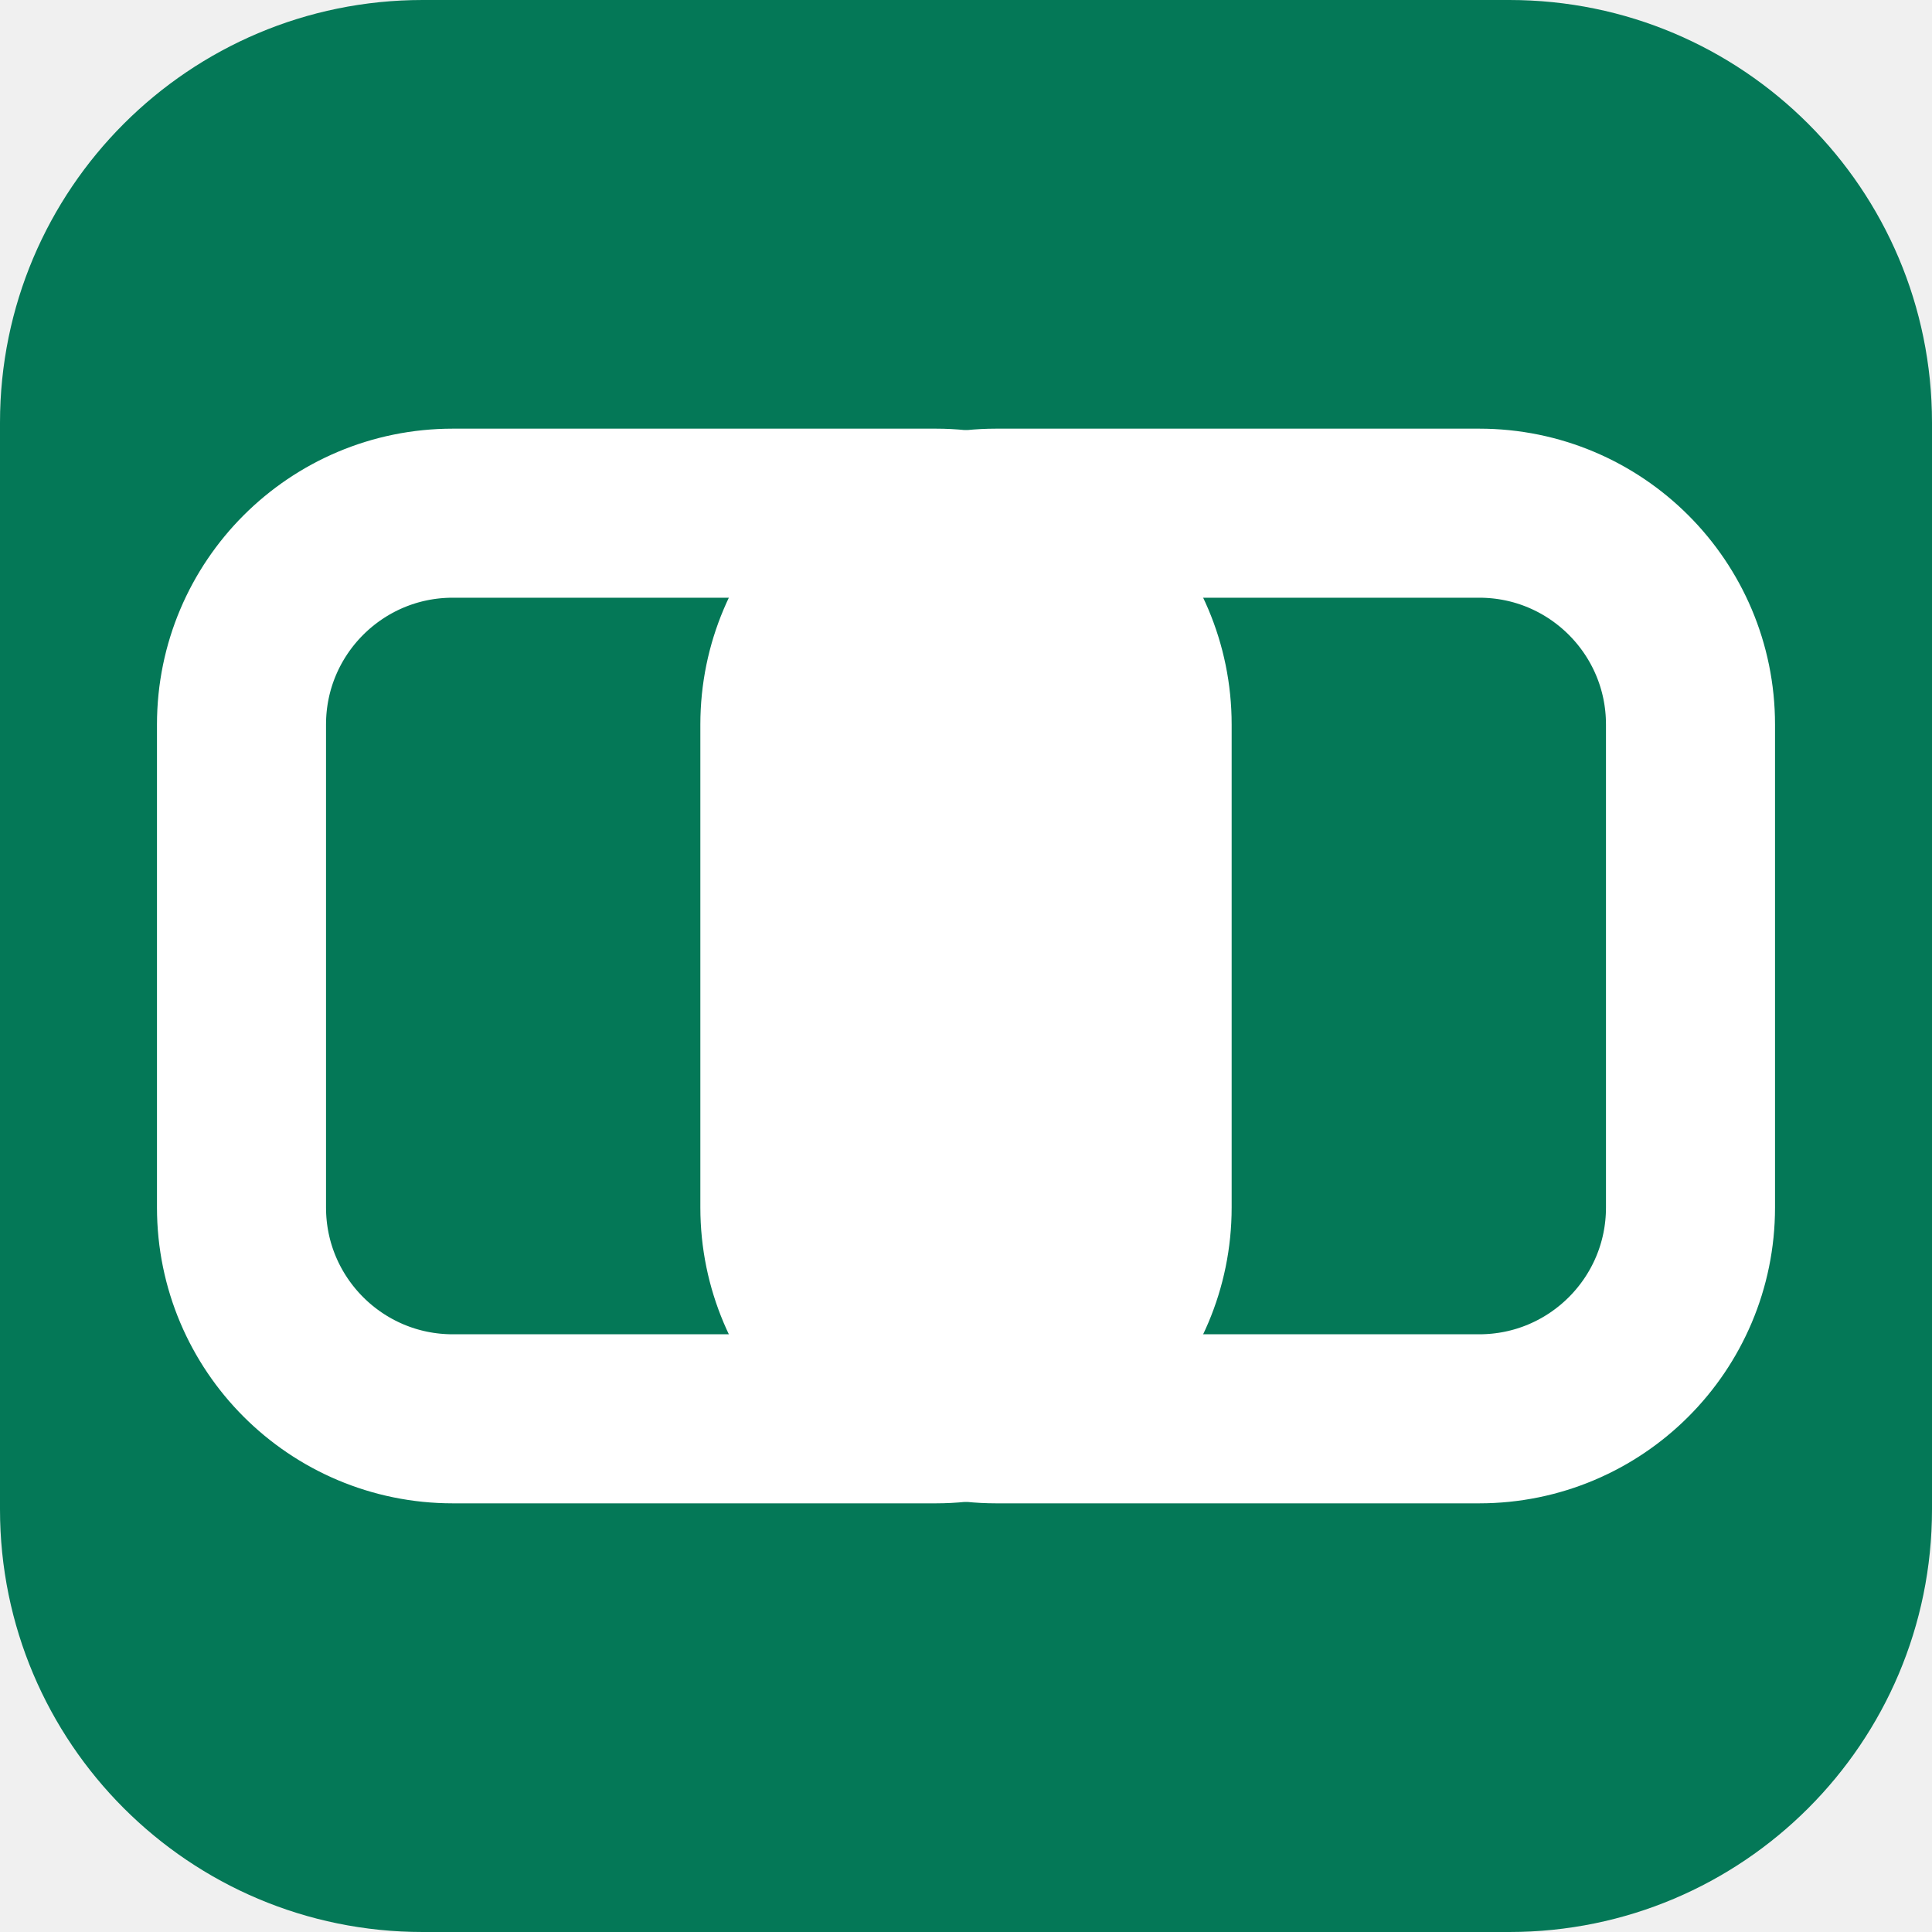
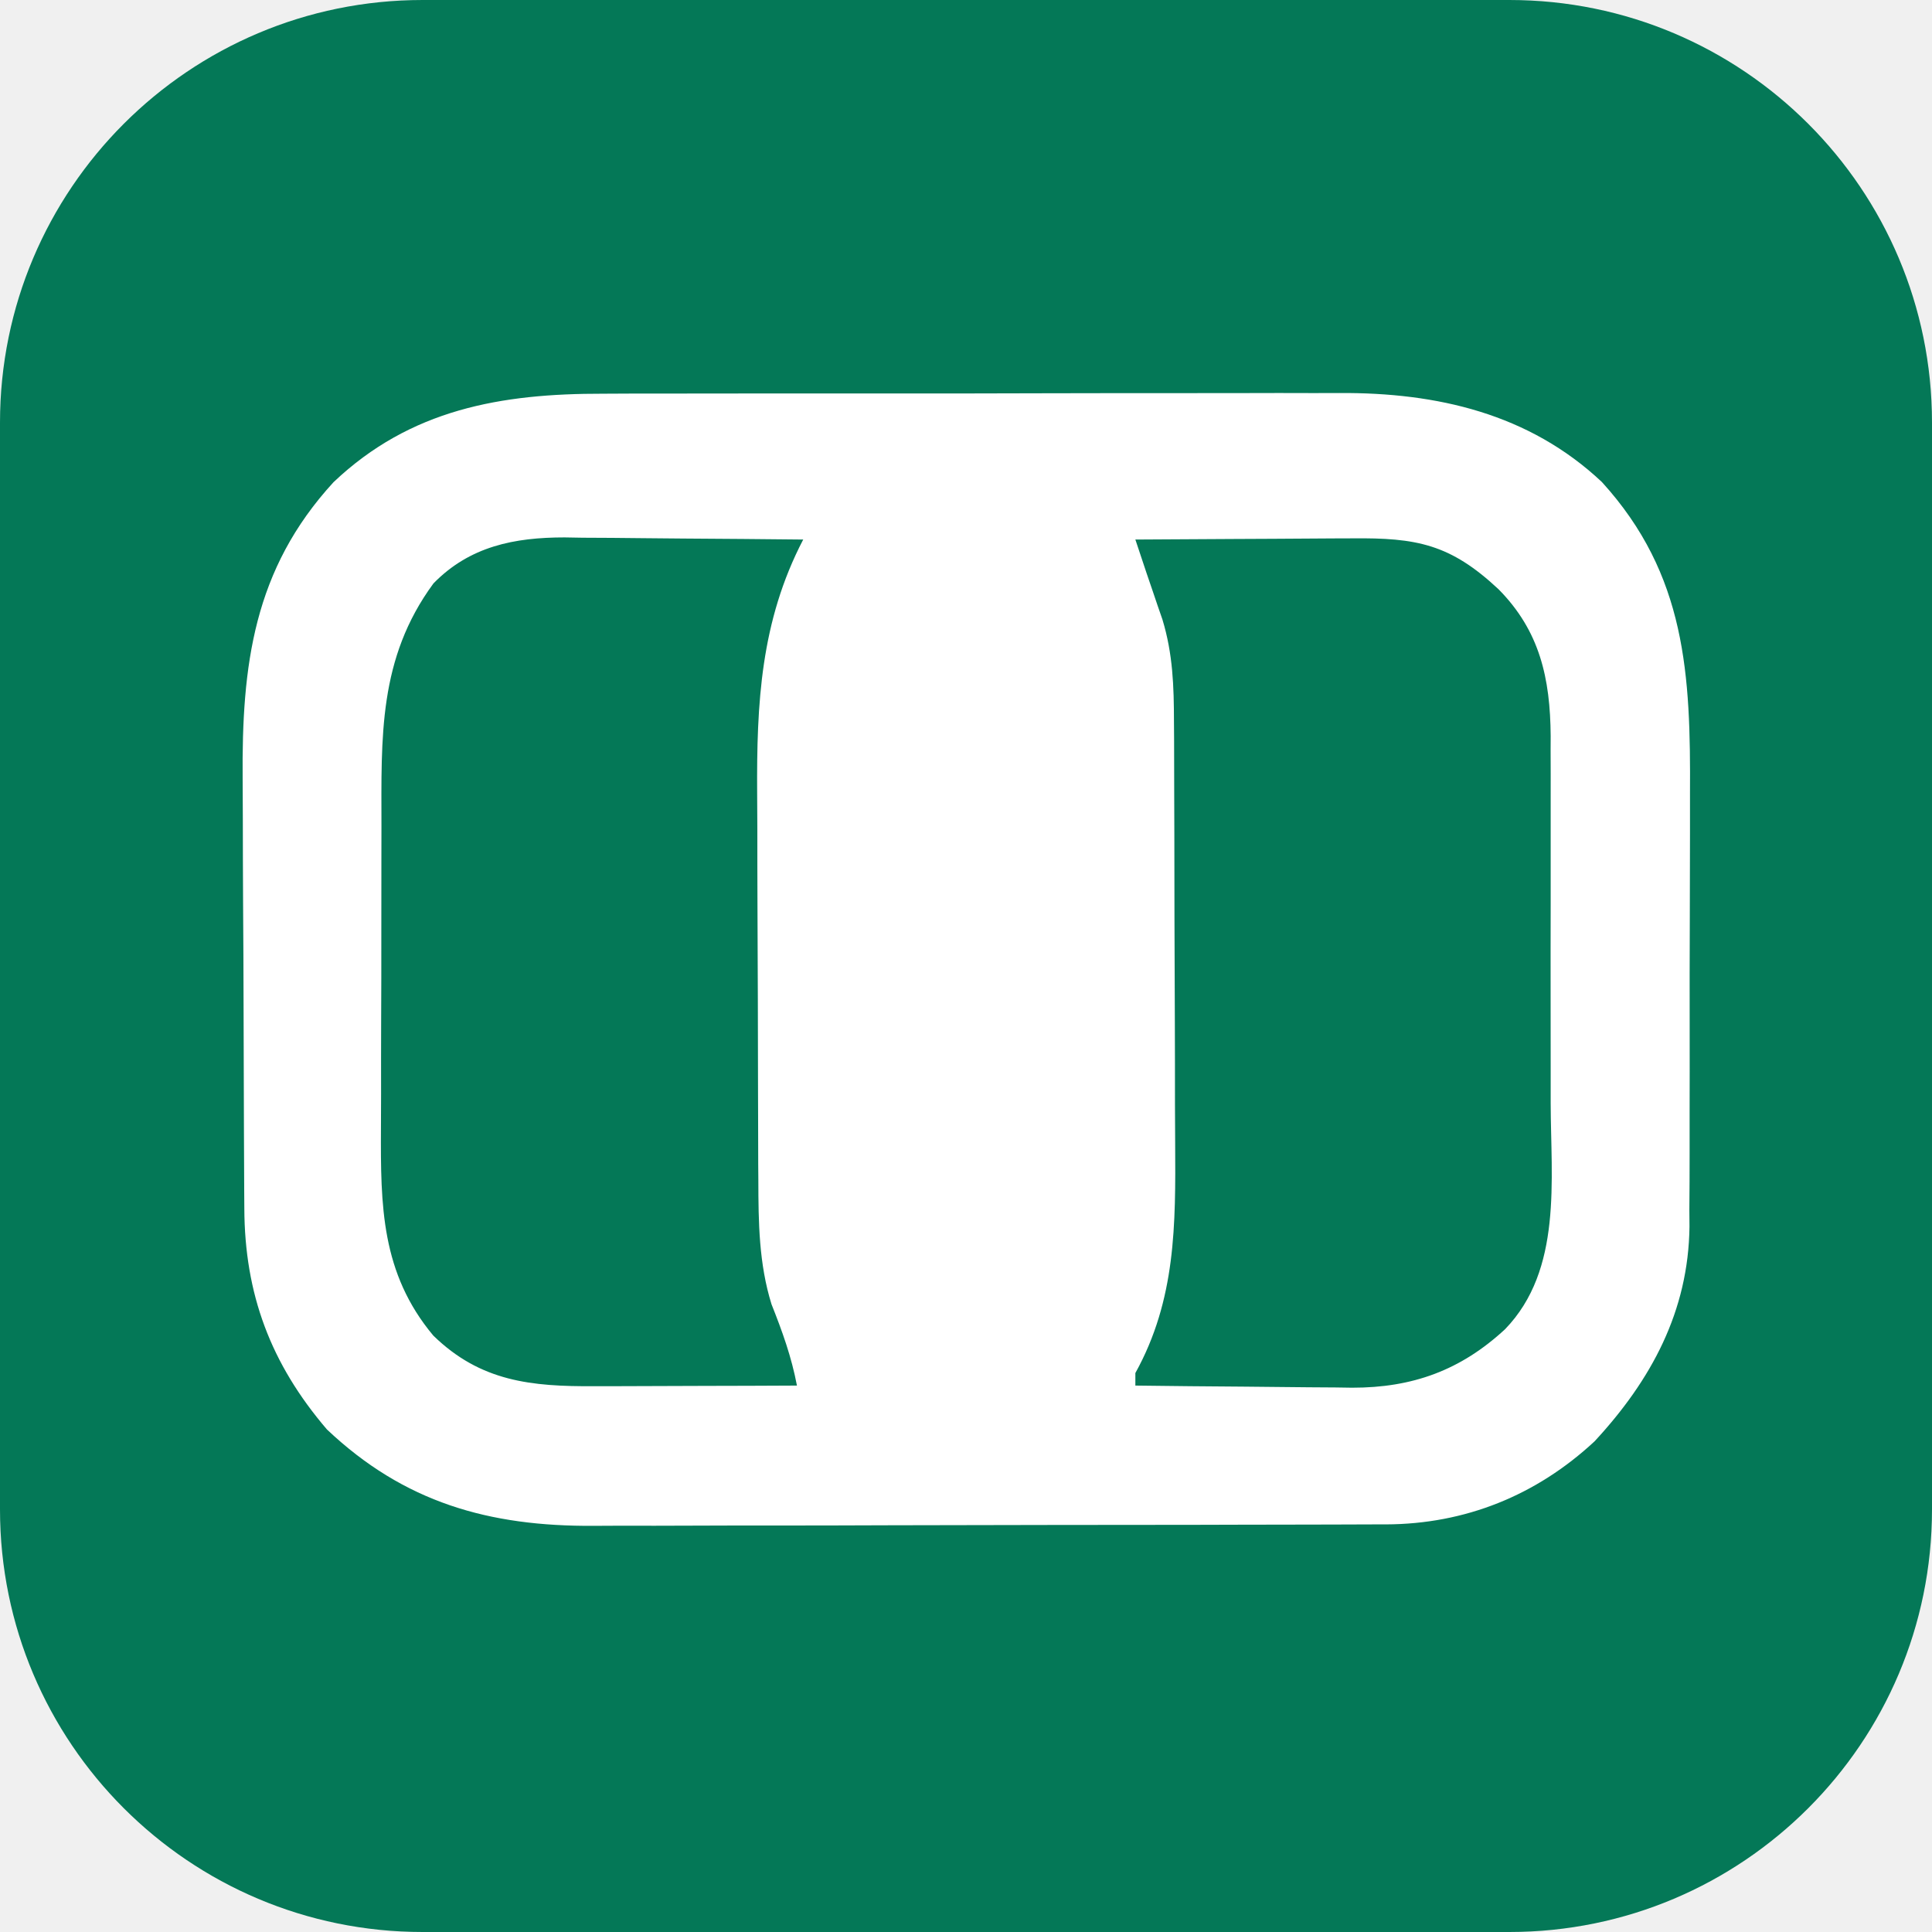
<svg xmlns="http://www.w3.org/2000/svg" viewBox="0 0 32 32">
  <rect width="32" height="32" rx="7" fill="#047857" />
-   <defs>
-     <clipPath id="f">
-       <rect x="4" y="8.5" width="15" height="15" rx="3.5" />
-     </clipPath>
-   </defs>
-   <rect x="4" y="8.5" width="15" height="15" rx="3.5" fill="none" stroke="#fff" stroke-width="2.8" />
-   <rect x="13" y="8.5" width="15" height="15" rx="3.5" fill="none" stroke="#fff" stroke-width="2.8" />
-   <g clip-path="url(#f)">
-     <rect x="13" y="8.5" width="15" height="15" rx="3.5" fill="#fff" />
+   <g fill="#FFFFFF" fill-rule="evenodd" transform="translate(2.82, 2.19) scale(0.1038)">
+     <path d="M0 0 C1.4 -0 2.8 -0.01 4.2 -0.02 C7.98 -0.03 11.76 -0.03 15.55 -0.03 C18.71 -0.03 21.88 -0.03 25.05 -0.04 C32.53 -0.05 40.01 -0.05 47.49 -0.04 C55.18 -0.03 62.87 -0.05 70.56 -0.07 C77.19 -0.09 83.82 -0.09 90.45 -0.09 C94.39 -0.09 98.34 -0.09 102.29 -0.1 C106 -0.12 109.72 -0.11 113.44 -0.1 C114.79 -0.1 116.14 -0.1 117.5 -0.11 C133.06 -0.2 147.78 3.17 159.39 14.09 C172.86 28.89 173.56 44.85 173.45 63.85 C173.45 66.03 173.45 68.2 173.45 70.38 C173.45 74.92 173.44 79.46 173.42 84 C173.39 89.8 173.39 95.6 173.4 101.4 C173.41 105.89 173.4 110.38 173.39 114.87 C173.39 117 173.39 119.14 173.39 121.28 C173.39 124.27 173.38 127.27 173.35 130.26 C173.36 130.69 173.36 130.69 173.37 132.89 C173.21 146.4 167.28 157.39 158.22 167.17 C148.92 175.81 137.56 180.38 124.92 180.42 C124.34 180.42 123.75 180.42 123.14 180.42 C121.18 180.43 119.22 180.43 117.26 180.44 C115.85 180.44 114.44 180.45 113.03 180.45 C109.21 180.46 105.38 180.47 101.56 180.47 C99.16 180.48 96.77 180.48 94.38 180.49 C86.87 180.5 79.37 180.51 71.87 180.51 C63.23 180.52 54.59 180.54 45.96 180.56 C39.27 180.59 32.58 180.6 25.89 180.6 C21.9 180.6 17.91 180.6 13.92 180.62 C10.16 180.64 6.4 180.64 2.64 180.63 C1.27 180.63 -0.1 180.64 -1.47 180.65 C-18.18 180.76 -31.73 176.93 -44.05 165.27 C-53.04 154.77 -57.18 143.64 -57.23 130.01 C-57.23 129.08 -57.24 128.16 -57.25 127.2 C-57.27 124.14 -57.28 121.08 -57.29 118.02 C-57.29 116.98 -57.3 115.93 -57.3 114.84 C-57.32 109.29 -57.34 103.73 -57.35 98.17 C-57.36 92.45 -57.39 86.74 -57.43 81.02 C-57.46 76.61 -57.46 72.19 -57.47 67.78 C-57.47 65.67 -57.48 63.57 -57.5 61.46 C-57.65 43.35 -55.78 28.04 -43 14.12 C-30.73 2.47 -16.26 -0.03 0 0 Z M-27.05 30.27 C-35.87 42.26 -35.36 54.79 -35.35 69.06 C-35.35 70.88 -35.36 72.7 -35.36 74.52 C-35.37 78.33 -35.37 82.14 -35.37 85.94 C-35.36 90.8 -35.38 95.65 -35.4 100.51 C-35.41 104.27 -35.42 108.02 -35.41 111.78 C-35.41 113.57 -35.42 115.36 -35.43 117.15 C-35.49 129.57 -35.41 140.32 -27.08 150.29 C-19.53 157.65 -11.41 158.43 -1.37 158.37 C-0.91 158.37 -0.91 158.37 1.43 158.37 C4.37 158.36 7.32 158.35 10.26 158.34 C12.26 158.33 14.26 158.33 16.26 158.32 C21.16 158.31 26.05 158.3 30.95 158.27 C30.08 153.68 28.61 149.62 26.89 145.29 C24.88 138.84 24.8 132.21 24.79 125.51 C24.79 125.09 24.79 125.09 24.77 122.97 C24.76 120.23 24.75 117.48 24.75 114.74 C24.75 114.26 24.75 114.26 24.74 111.87 C24.72 106.86 24.71 101.85 24.71 96.84 C24.7 91.71 24.68 86.57 24.65 81.43 C24.63 77.45 24.63 73.47 24.63 69.48 C24.62 67.59 24.62 65.7 24.6 63.81 C24.51 49.41 25.15 36.32 31.95 23.27 C25.55 23.2 19.14 23.15 12.74 23.11 C10.56 23.09 8.38 23.07 6.21 23.05 C3.07 23.01 -0.07 22.99 -3.21 22.98 C-4.17 22.97 -5.14 22.95 -6.13 22.93 C-14.15 22.93 -21.27 24.35 -27.05 30.27 Z M84.95 23.27 C86.85 28.98 86.85 28.98 87.77 31.65 C88.01 32.37 88.26 33.09 88.51 33.84 C88.76 34.56 89.01 35.28 89.27 36.03 C90.94 41.53 91.1 46.67 91.11 52.37 C91.12 53.28 91.12 54.19 91.13 55.12 C91.14 58.12 91.15 61.12 91.15 64.12 C91.16 66.22 91.16 68.31 91.17 70.4 C91.18 74.8 91.19 79.19 91.19 83.58 C91.2 89.18 91.22 94.79 91.25 100.39 C91.27 104.72 91.27 109.05 91.27 113.37 C91.28 115.44 91.28 117.5 91.3 119.57 C91.38 132.61 91.43 144.56 84.95 156.27 C84.95 156.93 84.95 157.59 84.95 158.27 C90.77 158.35 96.58 158.4 102.4 158.44 C104.38 158.45 106.35 158.47 108.33 158.5 C111.18 158.54 114.03 158.55 116.88 158.57 C117.76 158.58 118.63 158.6 119.53 158.61 C129.17 158.62 136.85 155.84 143.95 149.27 C153.12 139.78 151.25 125.46 151.22 113.24 C151.22 111.39 151.22 109.54 151.22 107.7 C151.22 103.84 151.22 99.98 151.21 96.13 C151.2 91.2 151.21 86.28 151.22 81.35 C151.23 77.54 151.22 73.73 151.22 69.92 C151.22 68.11 151.22 66.29 151.22 64.48 C151.23 61.93 151.22 59.39 151.21 56.85 C151.21 56.11 151.22 55.37 151.22 54.61 C151.15 45.41 149.49 37.86 142.9 31.2 C135.2 23.99 129.81 22.97 119.52 23.08 C118.53 23.08 117.54 23.09 116.52 23.09 C113.37 23.1 110.22 23.12 107.07 23.15 C104.93 23.16 102.79 23.17 100.65 23.18 C95.42 23.2 90.18 23.23 84.95 23.27 Z " transform="translate(69.05005, 41.72534)" />
  </g>
</svg>
